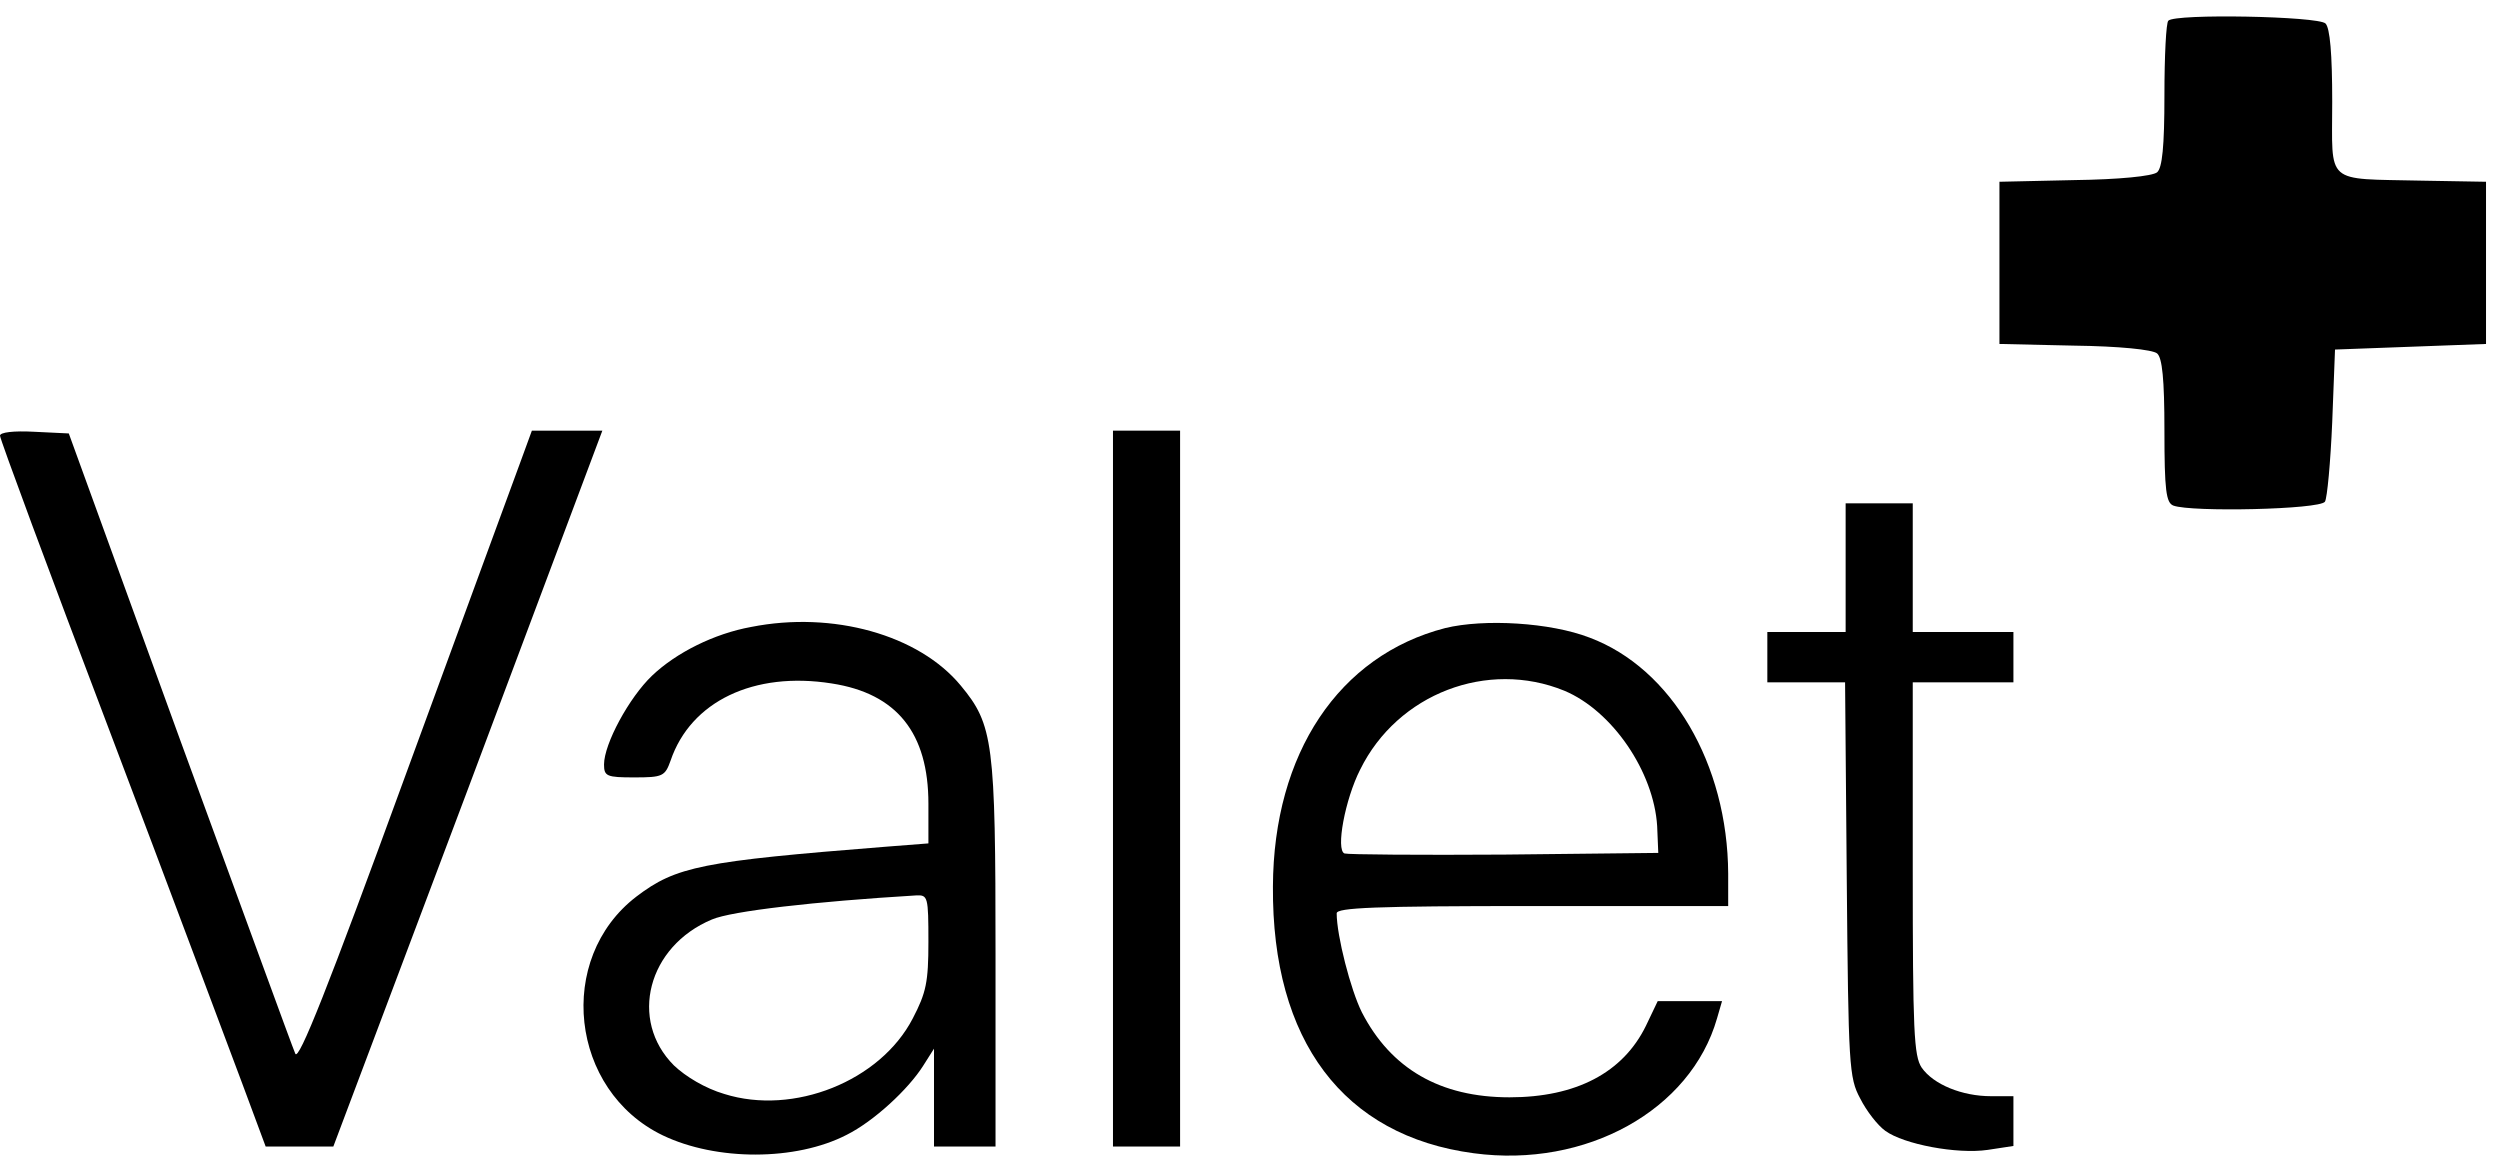
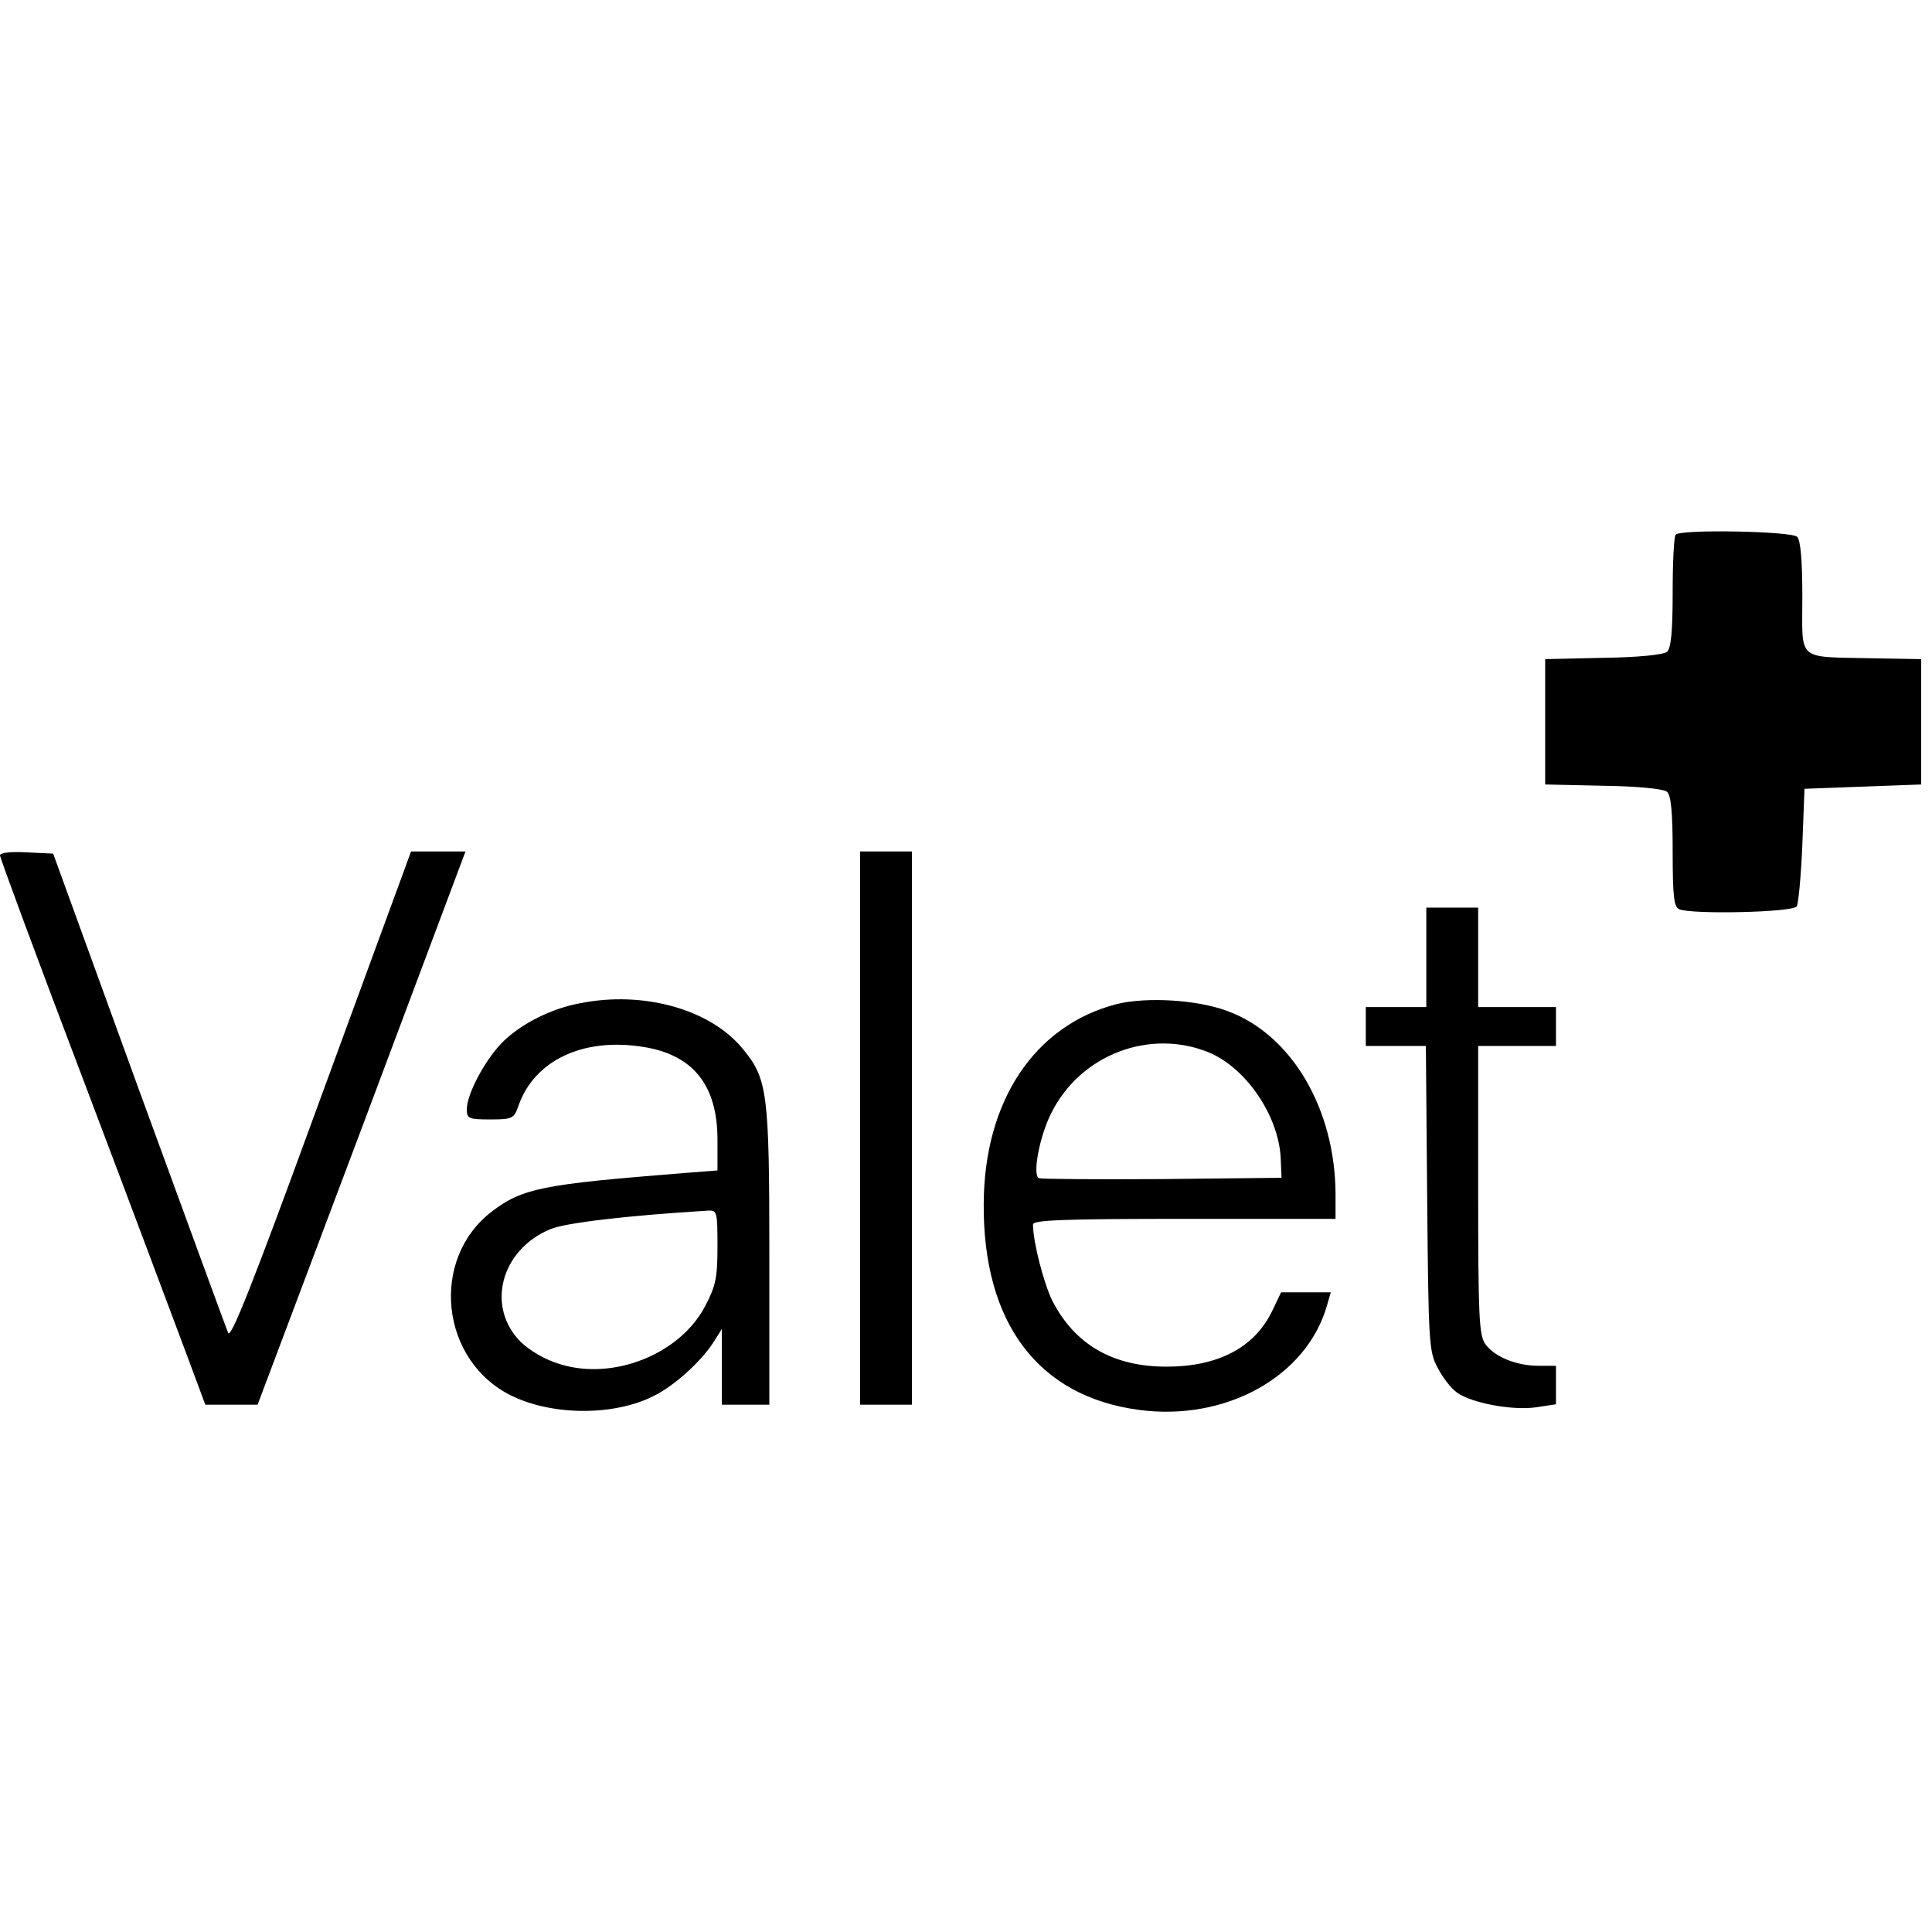
- <svg xmlns="http://www.w3.org/2000/svg" version="1.0" width="447pt" height="207pt" viewBox="0 0 447 207" preserveAspectRatio="xMidYMid meet">
+ <svg xmlns="http://www.w3.org/2000/svg" width="5.5em" height="5.5em" version="1.0" viewBox="0 0 447 207" preserveAspectRatio="xMidYMid meet">
  <g transform="translate(0,207) scale(0.1,-0.1)" fill="#000000" stroke="none">
    <path d="M3877 2033 c-4 -3 -7 -64 -7 -133 0 -93 -4 -130 -13 -138 -8 -7 -69 -13 -148 -14 l-134 -3 0 -145 0 -145 134 -3 c79 -1 140 -7 148 -14 9 -8 13 -45 13 -138 0 -107 3 -129 16 -134 32 -12 262 -7 271 7 4 6 10 71 13 142 l5 130 135 5 135 5 0 145 0 145 -115 2 c-175 4 -160 -9 -160 141 0 86 -4 132 -12 140 -13 13 -269 18 -281 5z" />
    <path d="M0 1291 c0 -6 88 -244 196 -528 108 -285 214 -569 237 -630 l42 -113 61 0 60 0 241 640 240 640 -63 0 -63 0 -19 -52 c-11 -29 -104 -284 -208 -567 -138 -378 -190 -509 -196 -495 -5 11 -97 264 -207 564 l-198 545 -62 3 c-37 2 -61 -1 -61 -7z" />
    <path d="M1990 660 l0 -640 60 0 60 0 0 640 0 640 -60 0 -60 0 0 -640z" />
    <path d="M3300 1055 l0 -115 -70 0 -70 0 0 -45 0 -45 70 0 69 0 3 -352 c3 -334 4 -355 24 -392 11 -22 31 -48 45 -58 33 -24 128 -42 183 -34 l46 7 0 45 0 44 -40 0 c-52 0 -103 21 -124 51 -14 21 -16 65 -16 356 l0 333 90 0 90 0 0 45 0 45 -90 0 -90 0 0 115 0 115 -60 0 -60 0 0 -115z" />
    <path d="M1343 949 c-66 -12 -134 -46 -177 -87 -41 -39 -86 -122 -86 -159 0 -21 5 -23 54 -23 51 0 55 2 65 30 36 106 149 160 288 138 117 -18 173 -89 173 -215 l0 -71 -77 -6 c-328 -26 -374 -35 -445 -89 -145 -111 -119 -347 47 -427 96 -46 238 -46 329 1 48 24 110 81 137 124 l19 30 0 -87 0 -88 55 0 55 0 0 344 c0 379 -4 410 -62 480 -75 91 -229 134 -375 105z m317 -563 c0 -72 -4 -91 -28 -137 -58 -112 -213 -174 -337 -135 -34 10 -69 31 -90 51 -81 81 -47 213 68 261 35 15 183 32 365 43 21 1 22 -2 22 -83z" />
    <path d="M2584 947 c-190 -49 -307 -224 -308 -462 -2 -276 126 -446 359 -477 201 -27 388 77 435 241 l9 31 -58 0 -57 0 -21 -44 c-41 -84 -125 -128 -244 -128 -124 0 -212 51 -264 152 -20 40 -45 137 -45 177 0 10 67 13 350 13 l350 0 0 58 c-1 196 -101 367 -248 422 -70 27 -188 34 -258 17z m213 -112 c86 -36 160 -145 166 -242 l2 -48 -275 -3 c-151 -1 -280 0 -286 2 -16 6 1 97 28 150 67 136 228 197 365 141z" />
  </g>
</svg>
